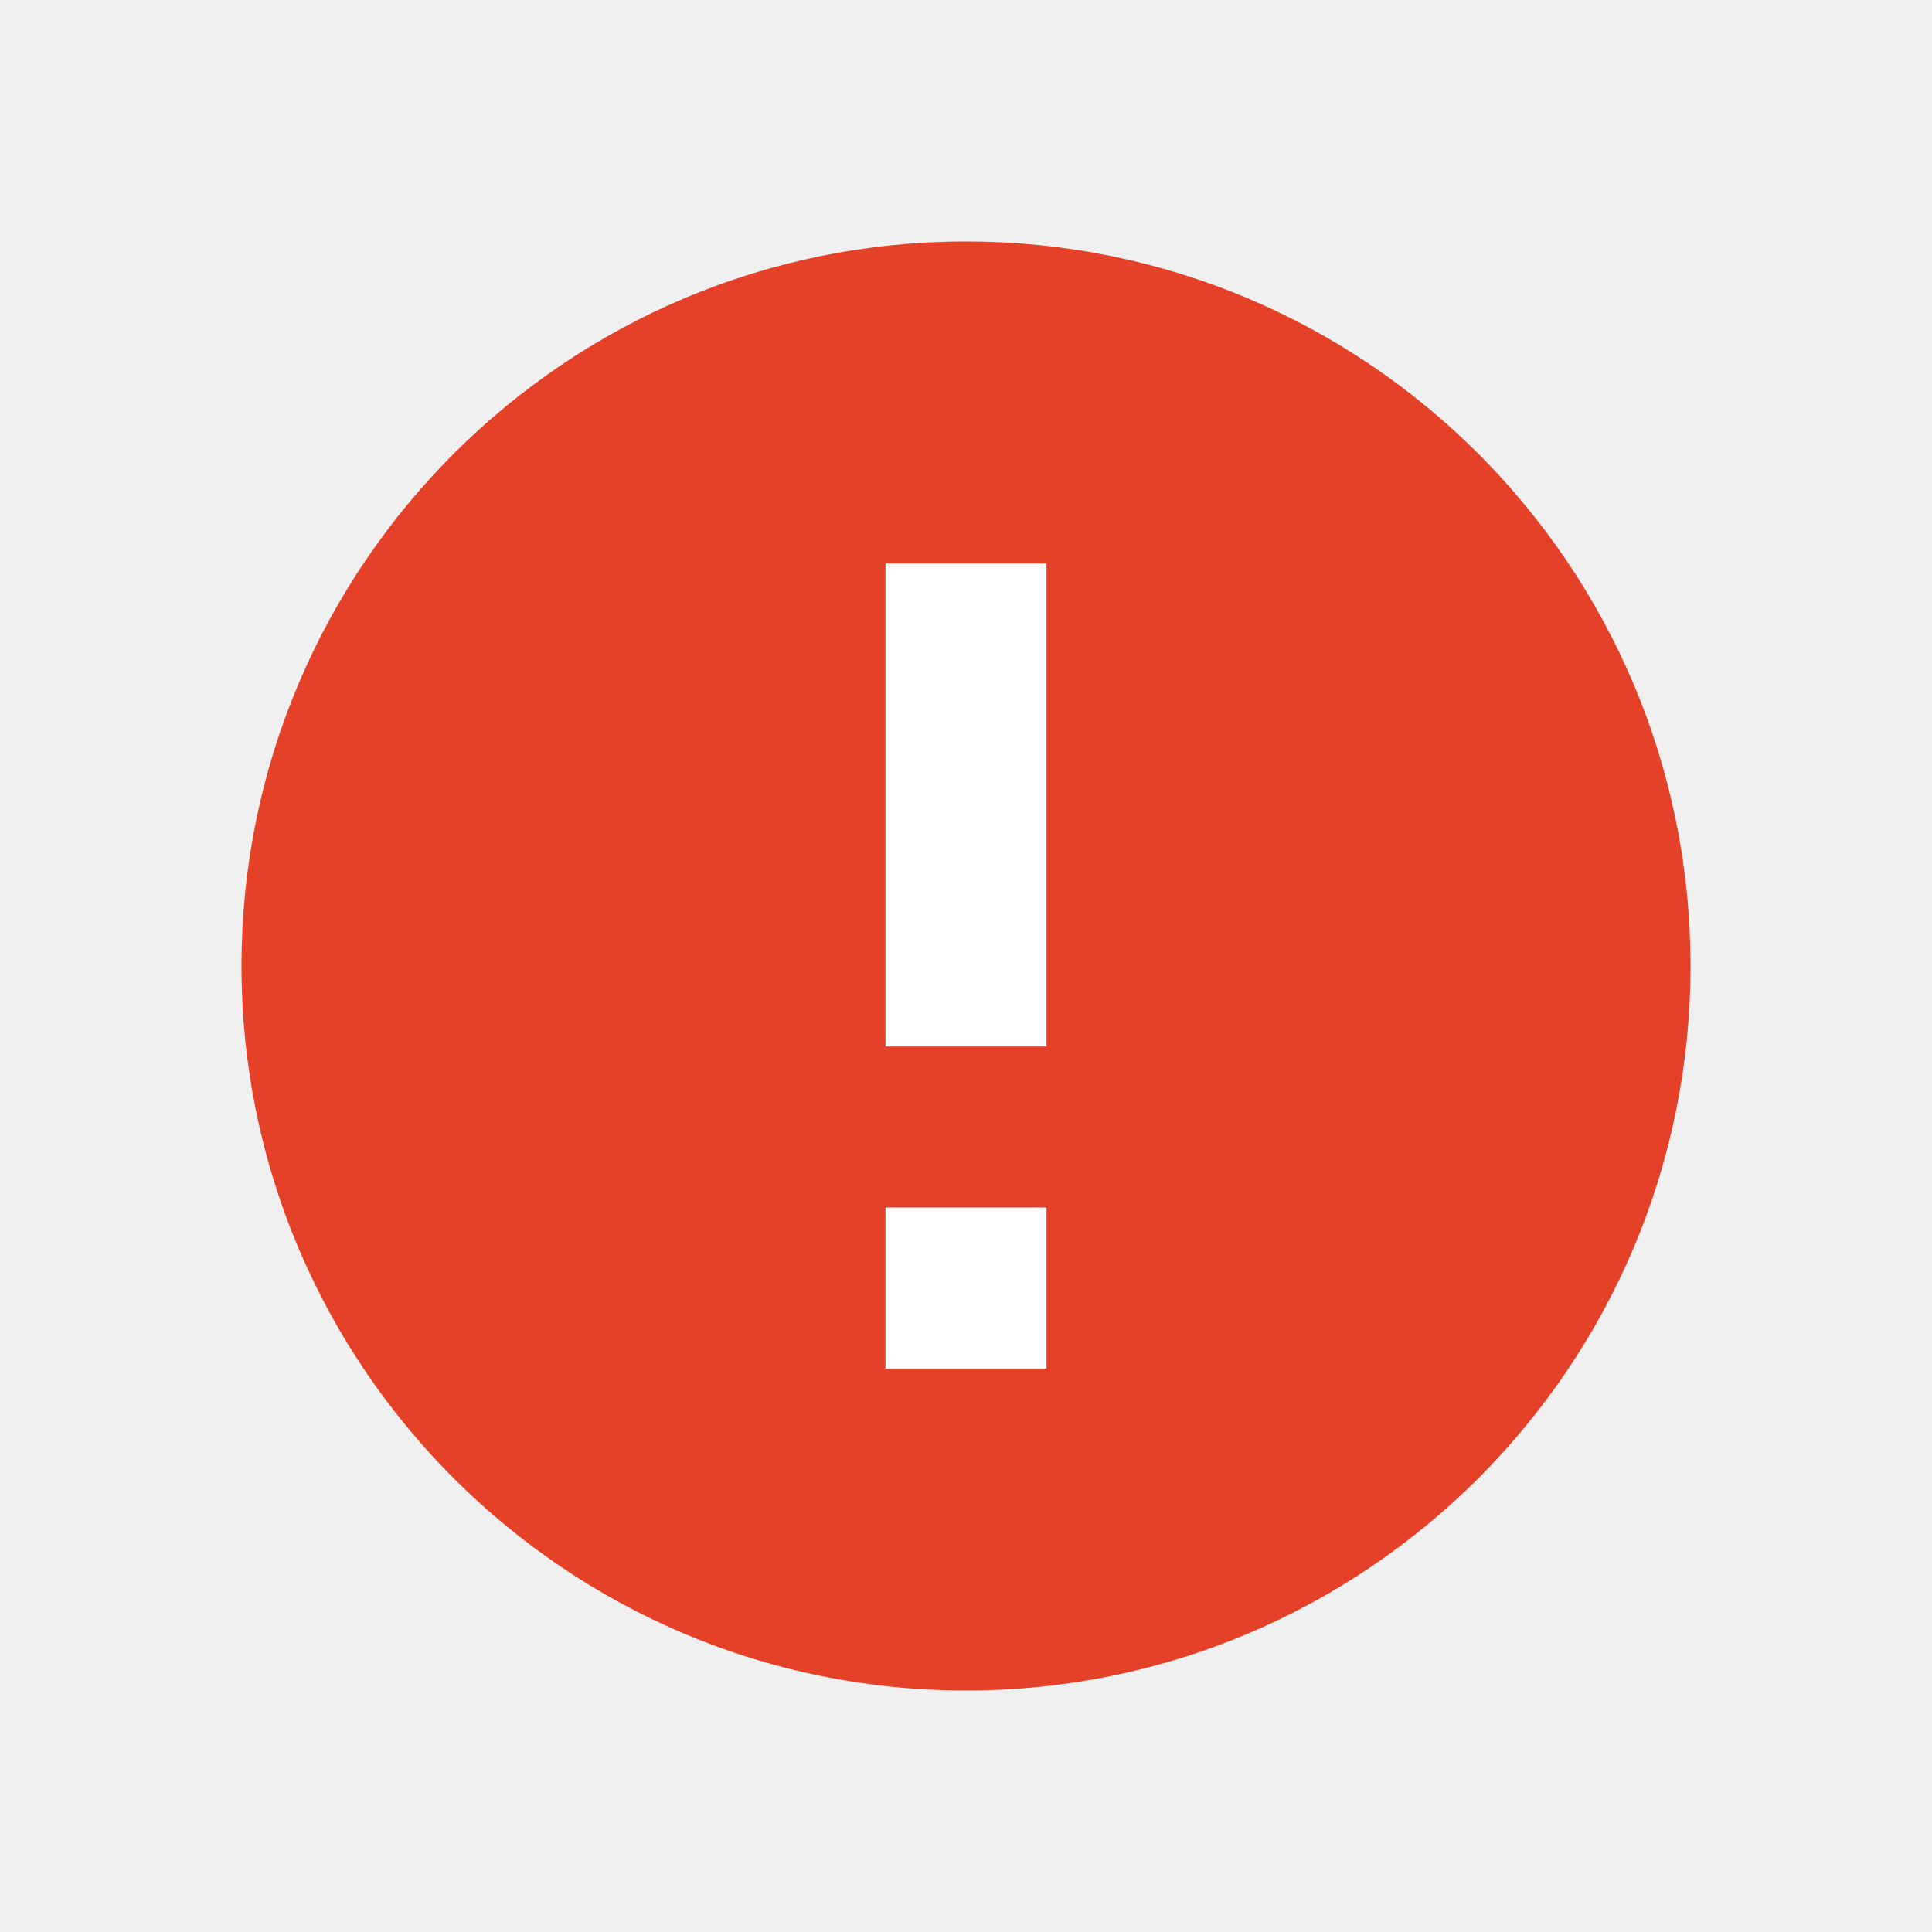
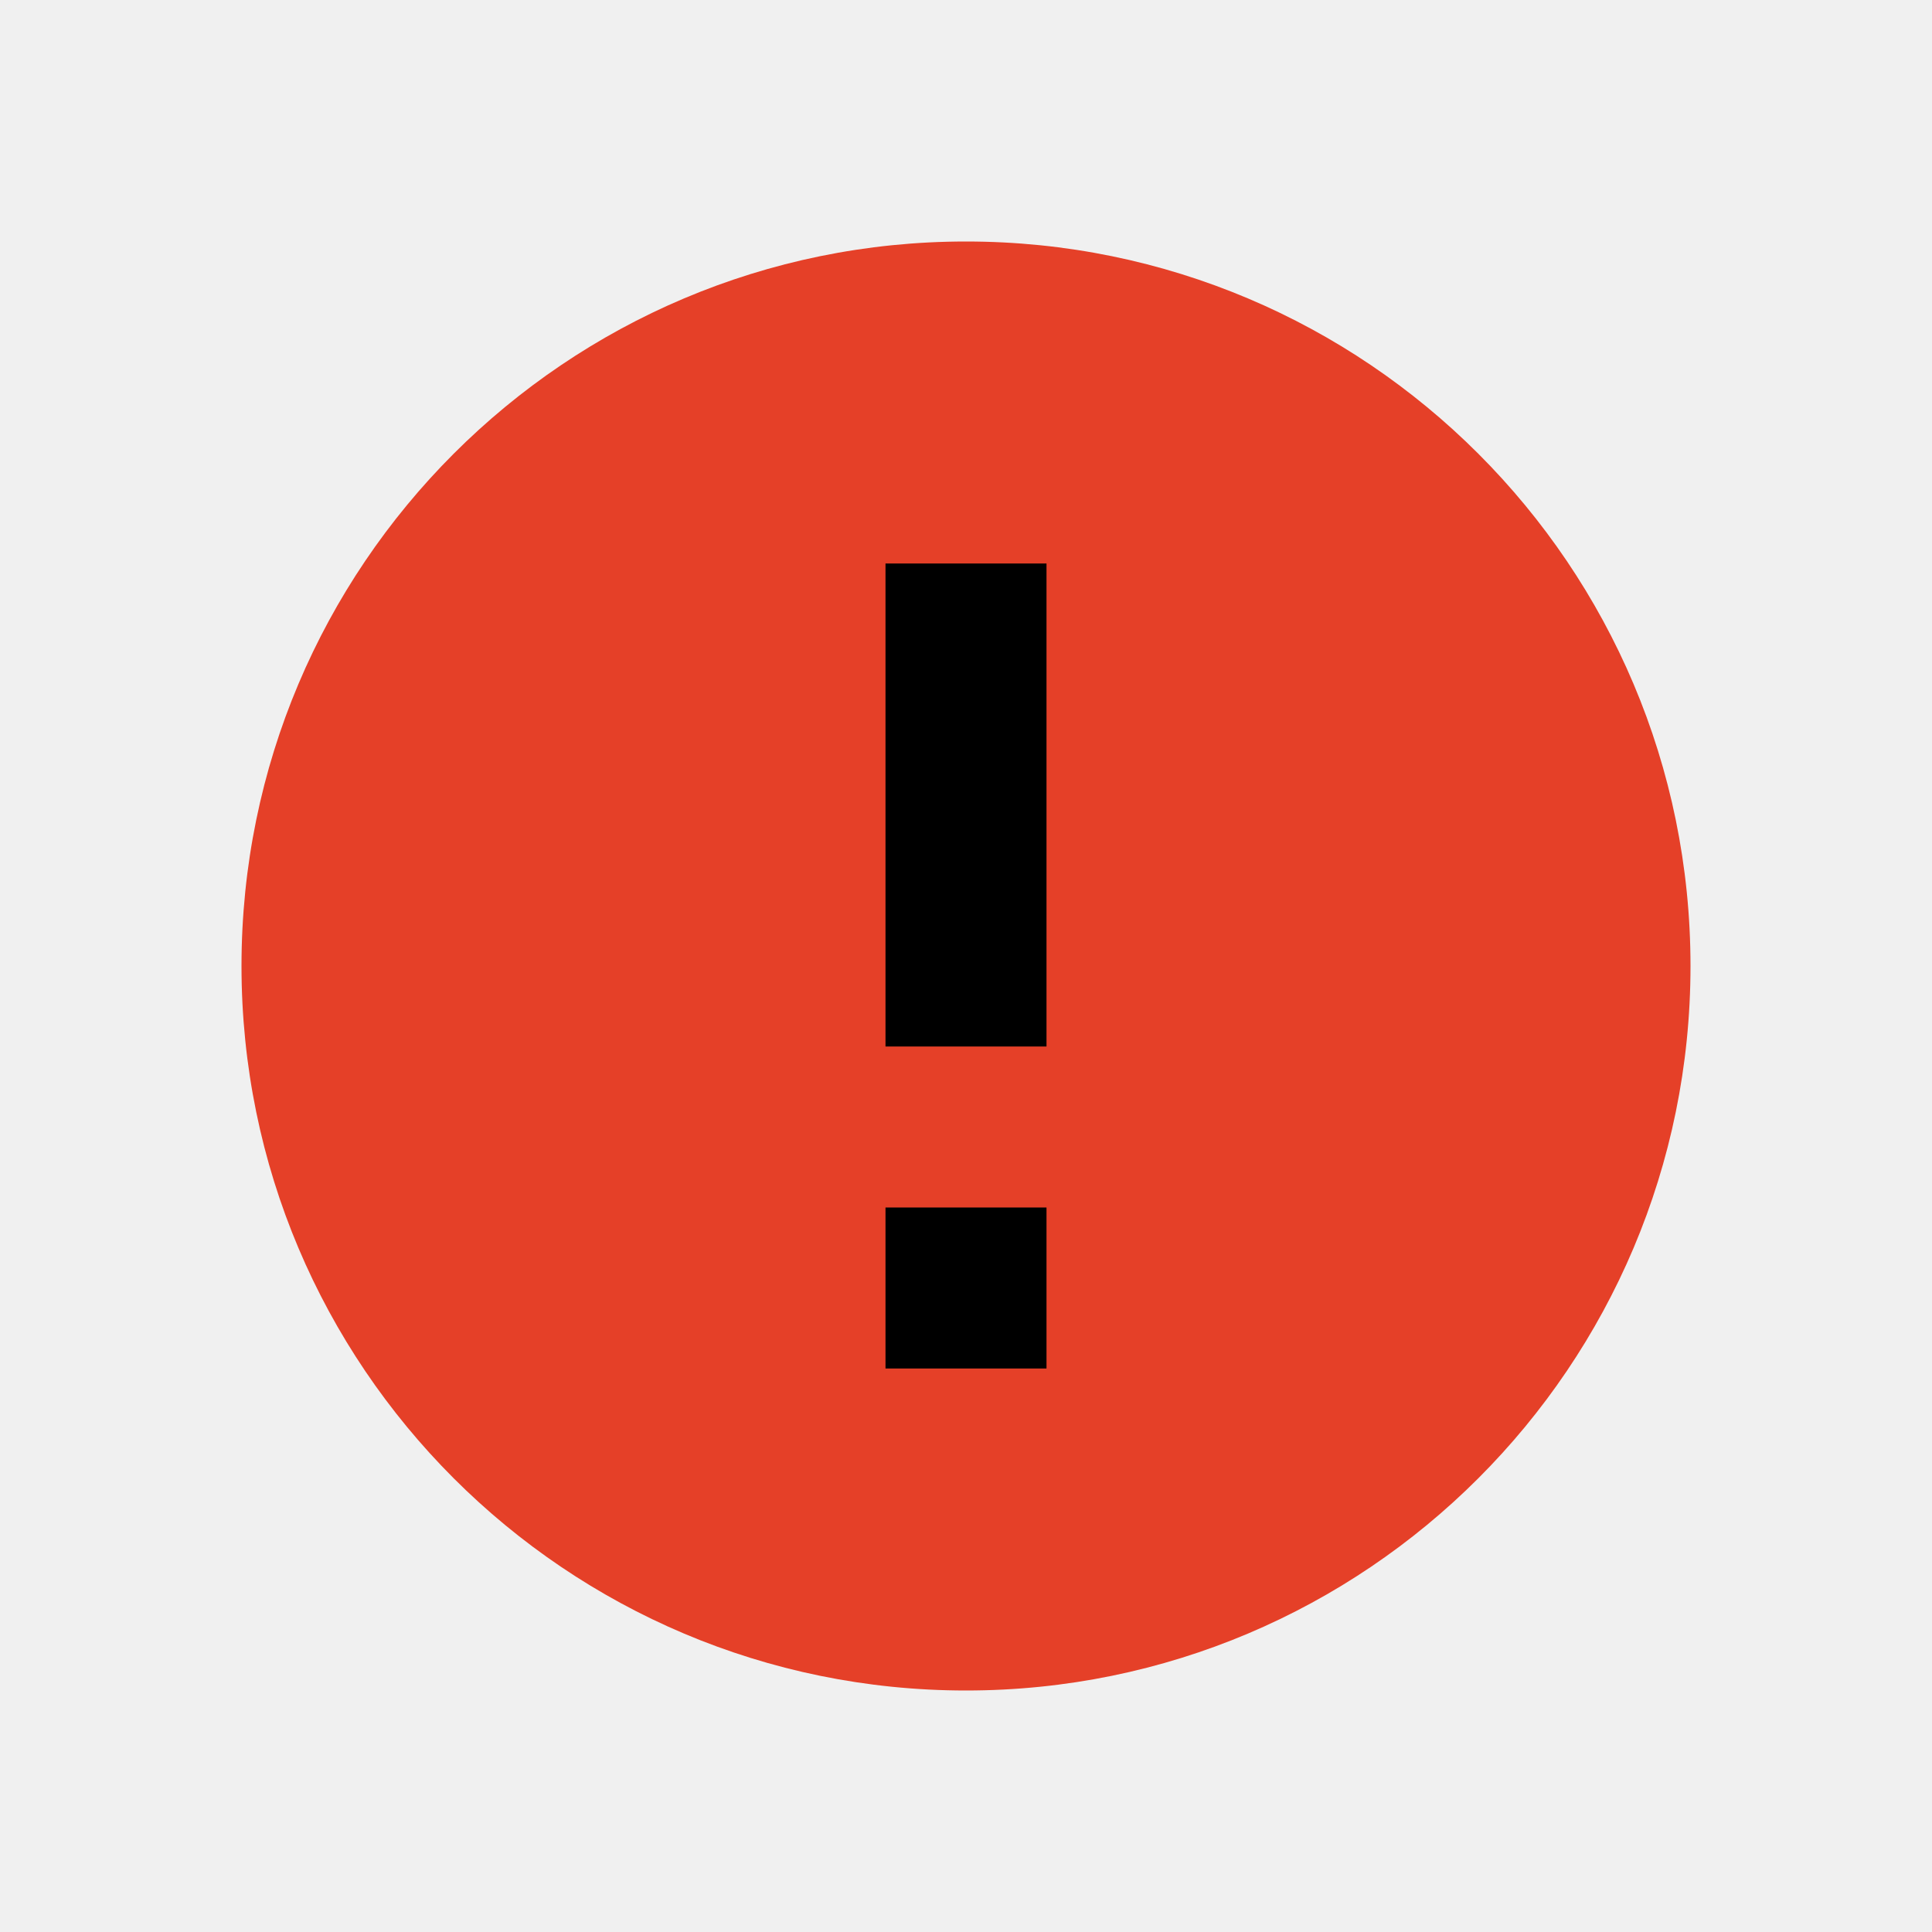
- <svg xmlns="http://www.w3.org/2000/svg" width="48" height="48" viewBox="0 0 48 48">
+ <svg xmlns="http://www.w3.org/2000/svg" width="18" height="18" viewBox="0 0 48 48">
  <g transform="translate(-228)">
    <g transform="translate(234 6)">
      <circle cx="18" cy="18" r="18" fill="#e54028" />
-       <path d="M17.417,27.083h4v4h-4Zm0-16h4v12h-4Z" transform="translate(-1.417 -3.083)" fill="#fff" />
+       <path d="M17.417,27.083h4v4h-4Zm0-16h4v12h-4Z" transform="translate(-1.417 -3.083)" fill="#000" />
    </g>
  </g>
</svg>
